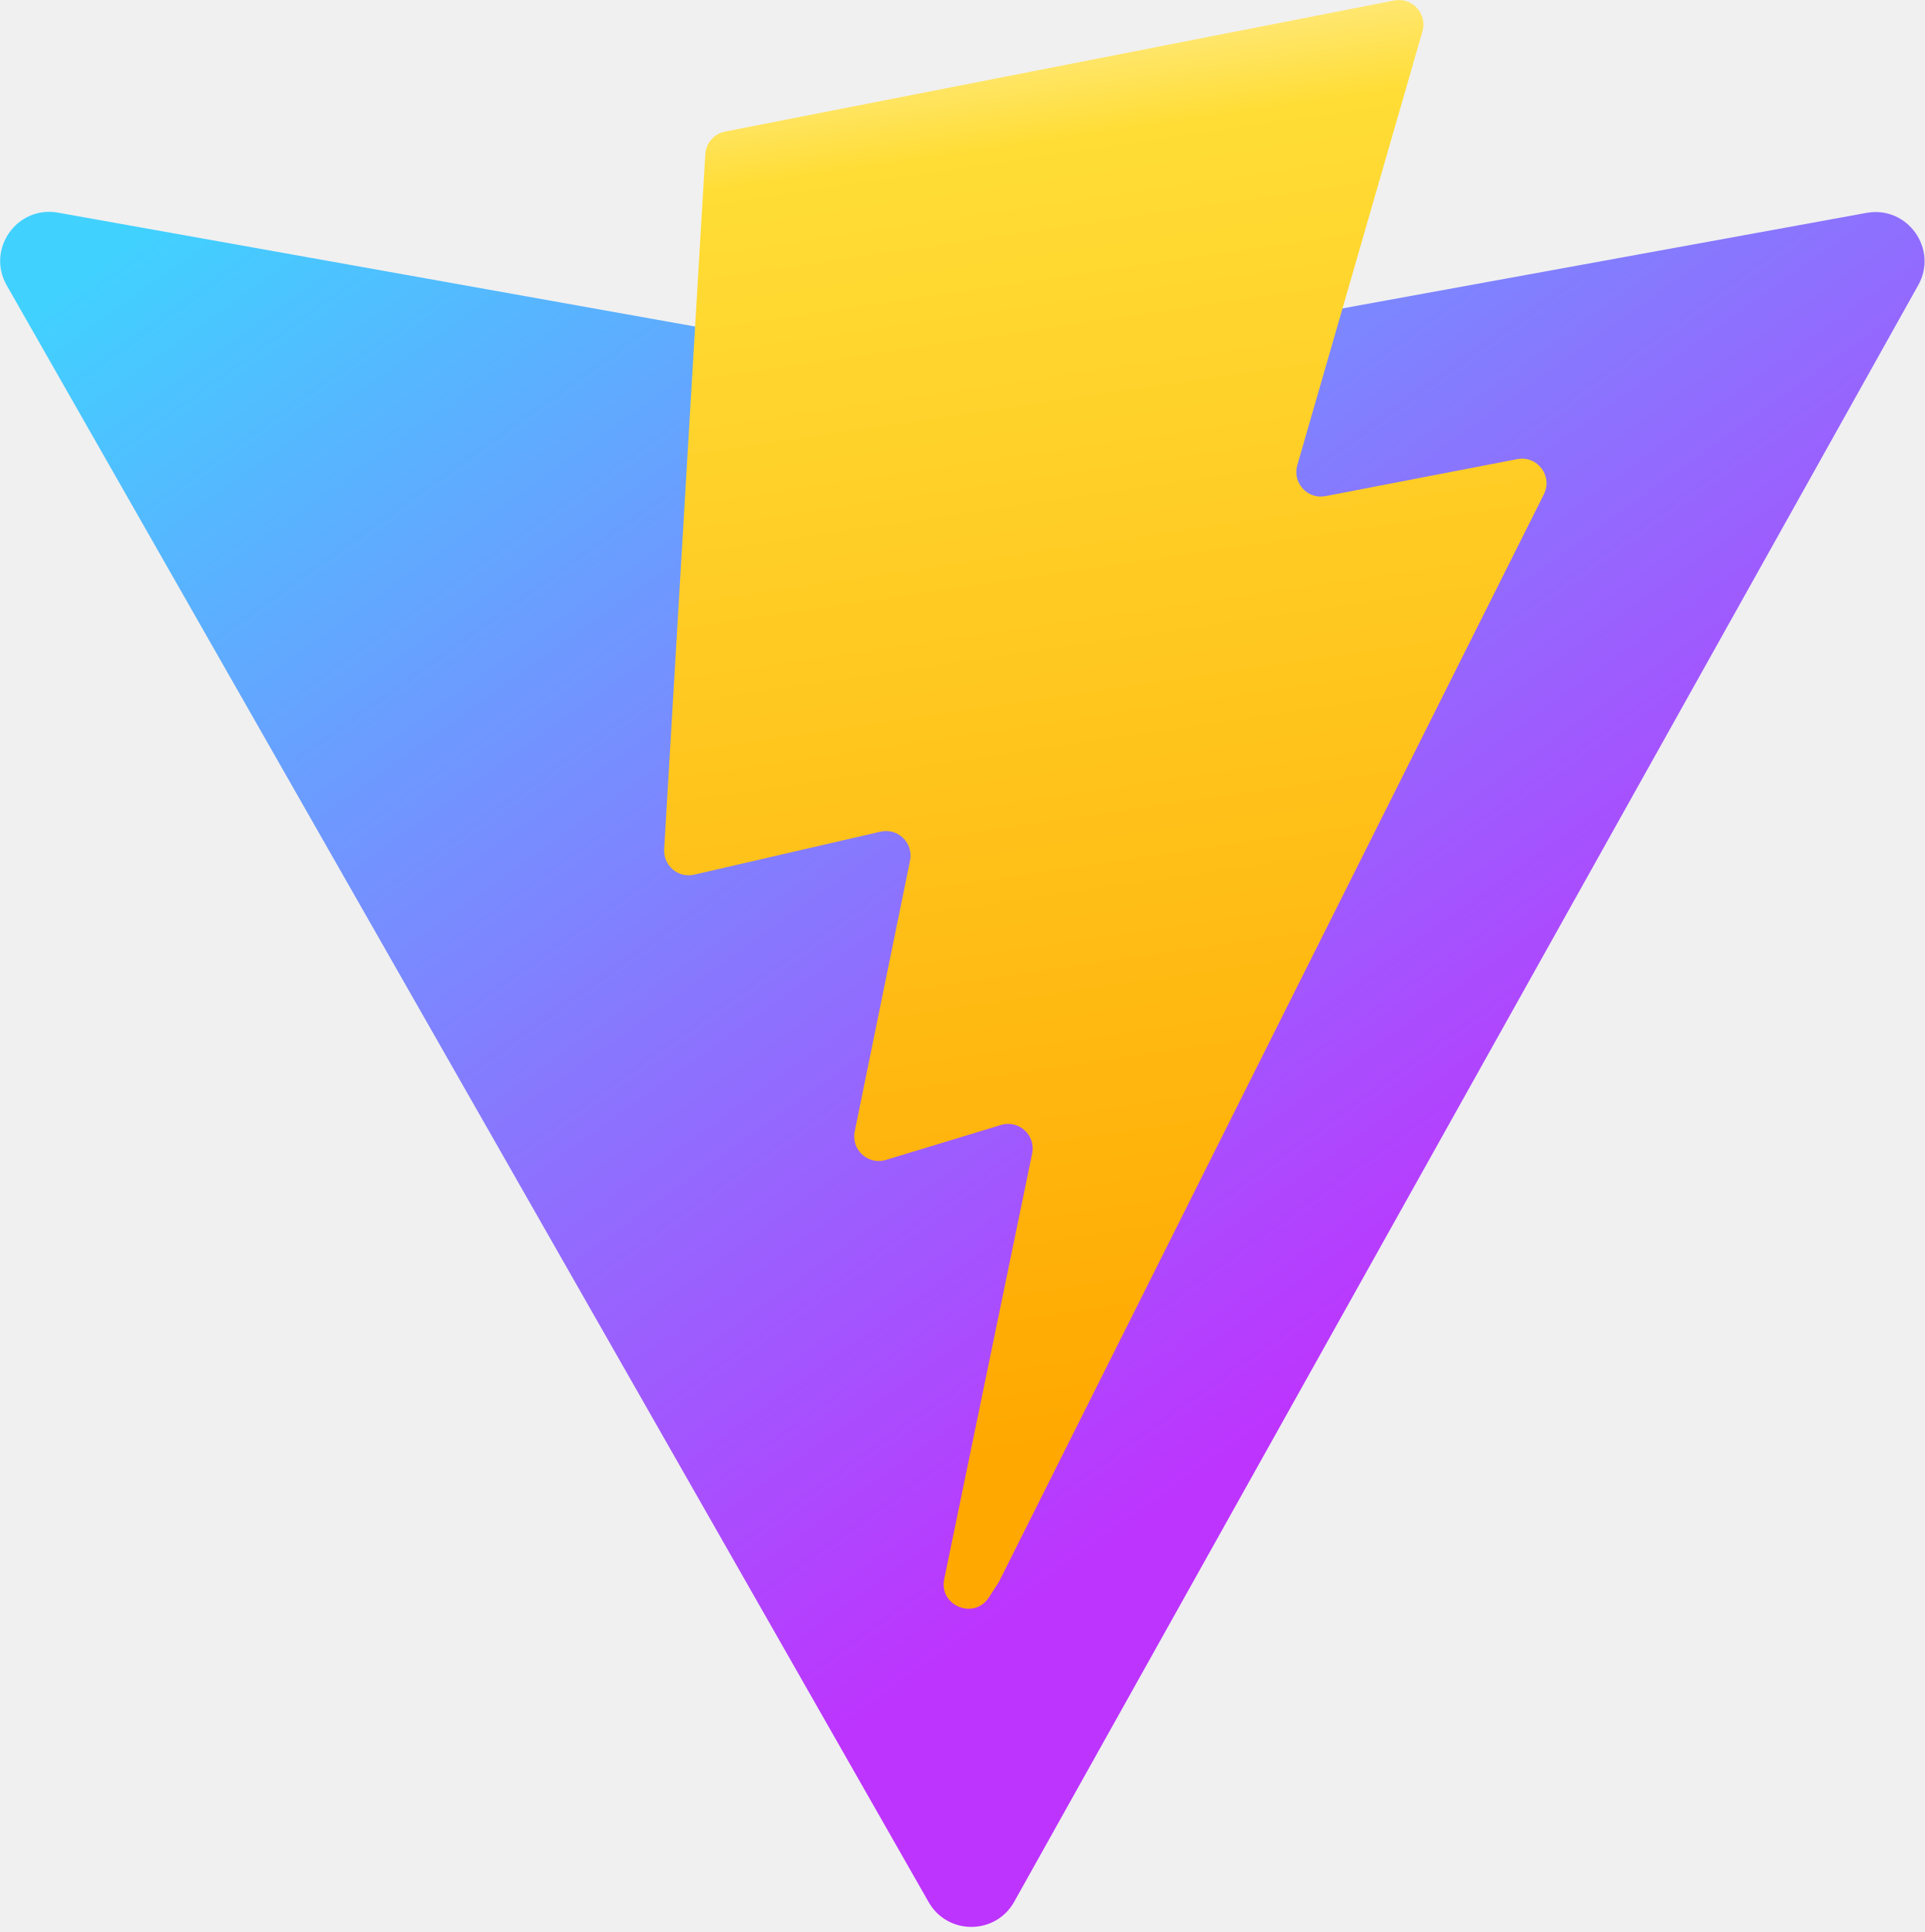
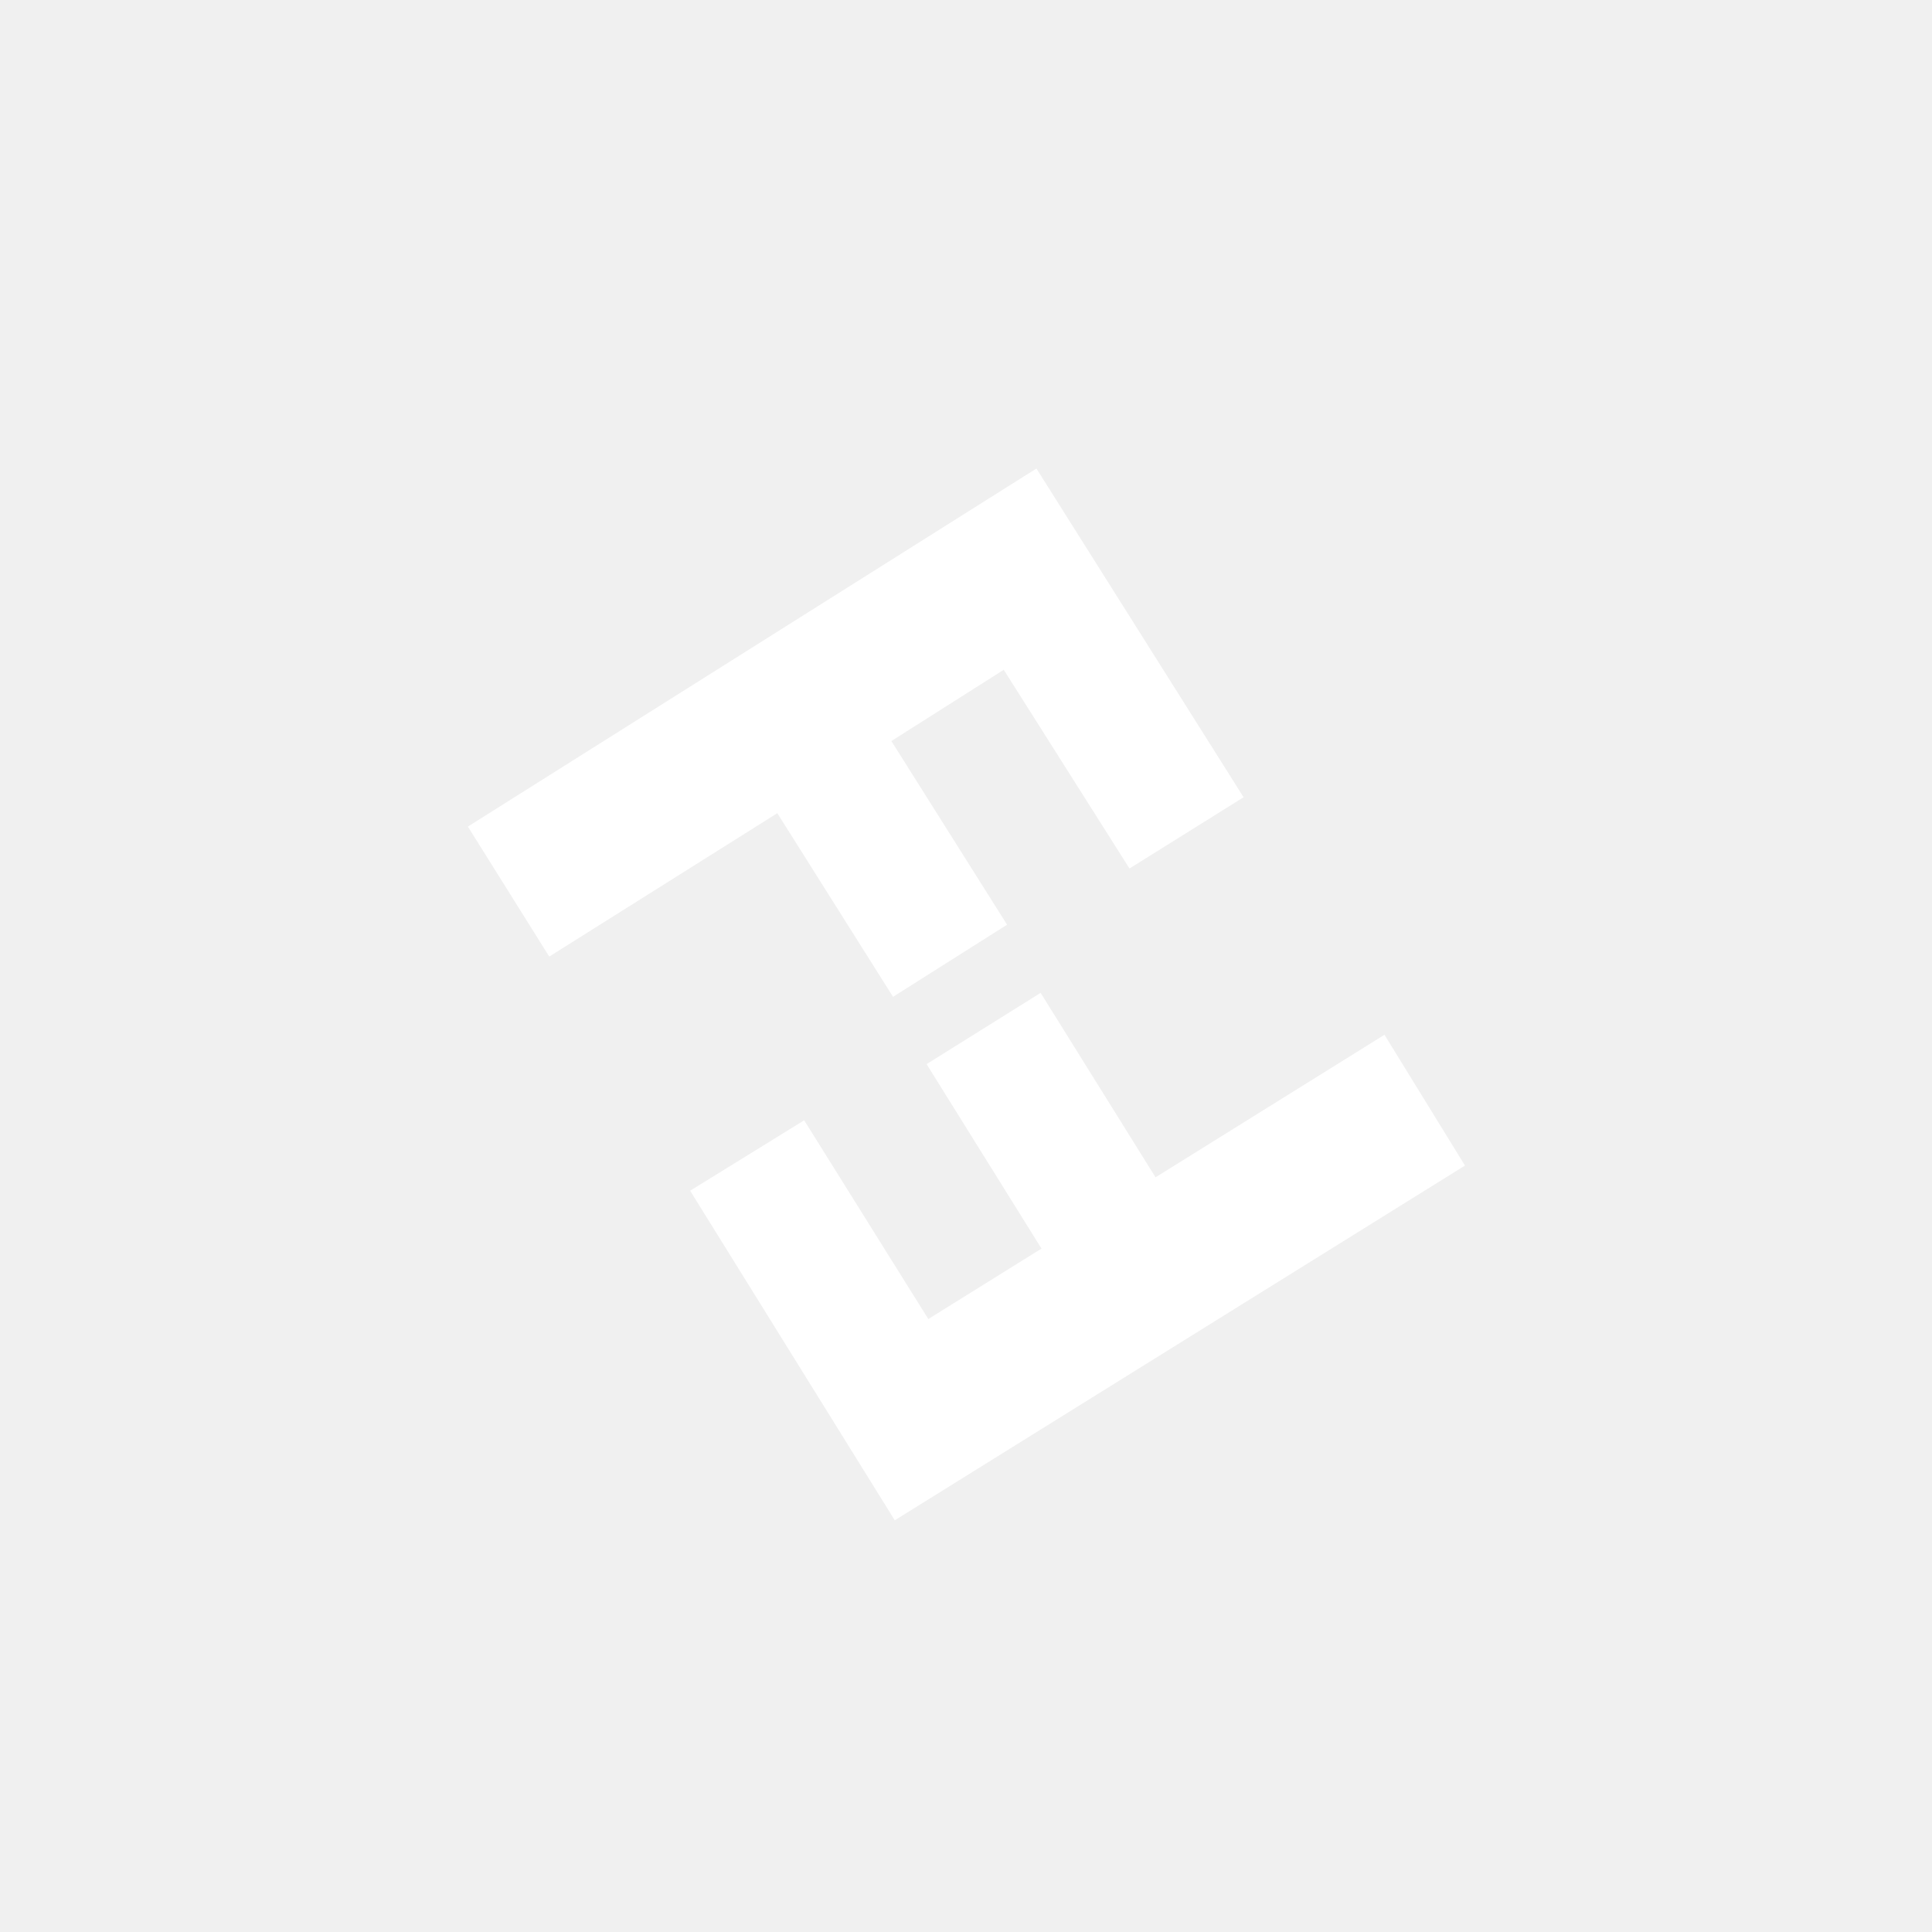
- <svg xmlns="http://www.w3.org/2000/svg" aria-hidden="true" role="img" class="iconify iconify--logos" width="31.88" height="32" preserveAspectRatio="xMidYMid meet" viewBox="0 0 256 257">
+ <svg xmlns="http://www.w3.org/2000/svg" width="48" zoomAndPan="magnify" viewBox="0 0 36 36" height="48" preserveAspectRatio="xMidYMid meet" version="1.0">
  <defs>
-     <linearGradient id="IconifyId1813088fe1fbc01fb466" x1="-.828%" x2="57.636%" y1="7.652%" y2="78.411%">
-       <stop offset="0%" stop-color="#41D1FF" />
-       <stop offset="100%" stop-color="#BD34FE" />
-     </linearGradient>
-     <linearGradient id="IconifyId1813088fe1fbc01fb467" x1="43.376%" x2="50.316%" y1="2.242%" y2="89.03%">
-       <stop offset="0%" stop-color="#FFEA83" />
-       <stop offset="8.333%" stop-color="#FFDD35" />
-       <stop offset="100%" stop-color="#FFA800" />
-     </linearGradient>
+     <g />
  </defs>
-   <path fill="url(#IconifyId1813088fe1fbc01fb466)" d="M255.153 37.938L134.897 252.976c-2.483 4.44-8.862 4.466-11.382.048L.875 37.958c-2.746-4.814 1.371-10.646 6.827-9.67l120.385 21.517a6.537 6.537 0 0 0 2.322-.004l117.867-21.483c5.438-.991 9.574 4.796 6.877 9.62Z" />
-   <path fill="url(#IconifyId1813088fe1fbc01fb467)" d="M185.432.063L96.44 17.501a3.268 3.268 0 0 0-2.634 3.014l-5.474 92.456a3.268 3.268 0 0 0 3.997 3.378l24.777-5.718c2.318-.535 4.413 1.507 3.936 3.838l-7.361 36.047c-.495 2.426 1.782 4.5 4.151 3.78l15.304-4.649c2.372-.72 4.652 1.36 4.15 3.788l-11.698 56.621c-.732 3.542 3.979 5.473 5.943 2.437l1.313-2.028l72.516-144.72c1.215-2.423-.88-5.186-3.54-4.672l-25.505 4.922c-2.396.462-4.435-1.77-3.759-4.114l16.646-57.705c.677-2.35-1.37-4.583-3.769-4.113Z" />
+   <g fill="#ffffff" fill-opacity="1">
+     <g transform="translate(8.234338, 14.6364)">
+       <g>
+         <path d="M 14.938 0.219 L 12.812 1.547 L 10.469 -2.156 L 8.375 -0.828 L 10.531 2.594 L 8.406 3.938 L 6.25 0.516 L 2 3.188 L 0.484 0.766 L 11.078 -5.906 Z M 14.938 0.219 " />
+       </g>
+     </g>
+   </g>
+   <g fill="#ffffff" fill-opacity="1">
+     <g transform="translate(27.78175, 22.48452)">
+       <g>
+         <path d="M -14.922 -0.297 L -12.797 -1.609 L -10.484 2.094 L -8.375 0.781 L -10.516 -2.656 L -8.391 -3.984 L -6.25 -0.547 L -1.984 -3.203 L -0.484 -0.766 L -11.109 5.844 Z M -14.922 -0.297 " />
+       </g>
+     </g>
+   </g>
</svg>
